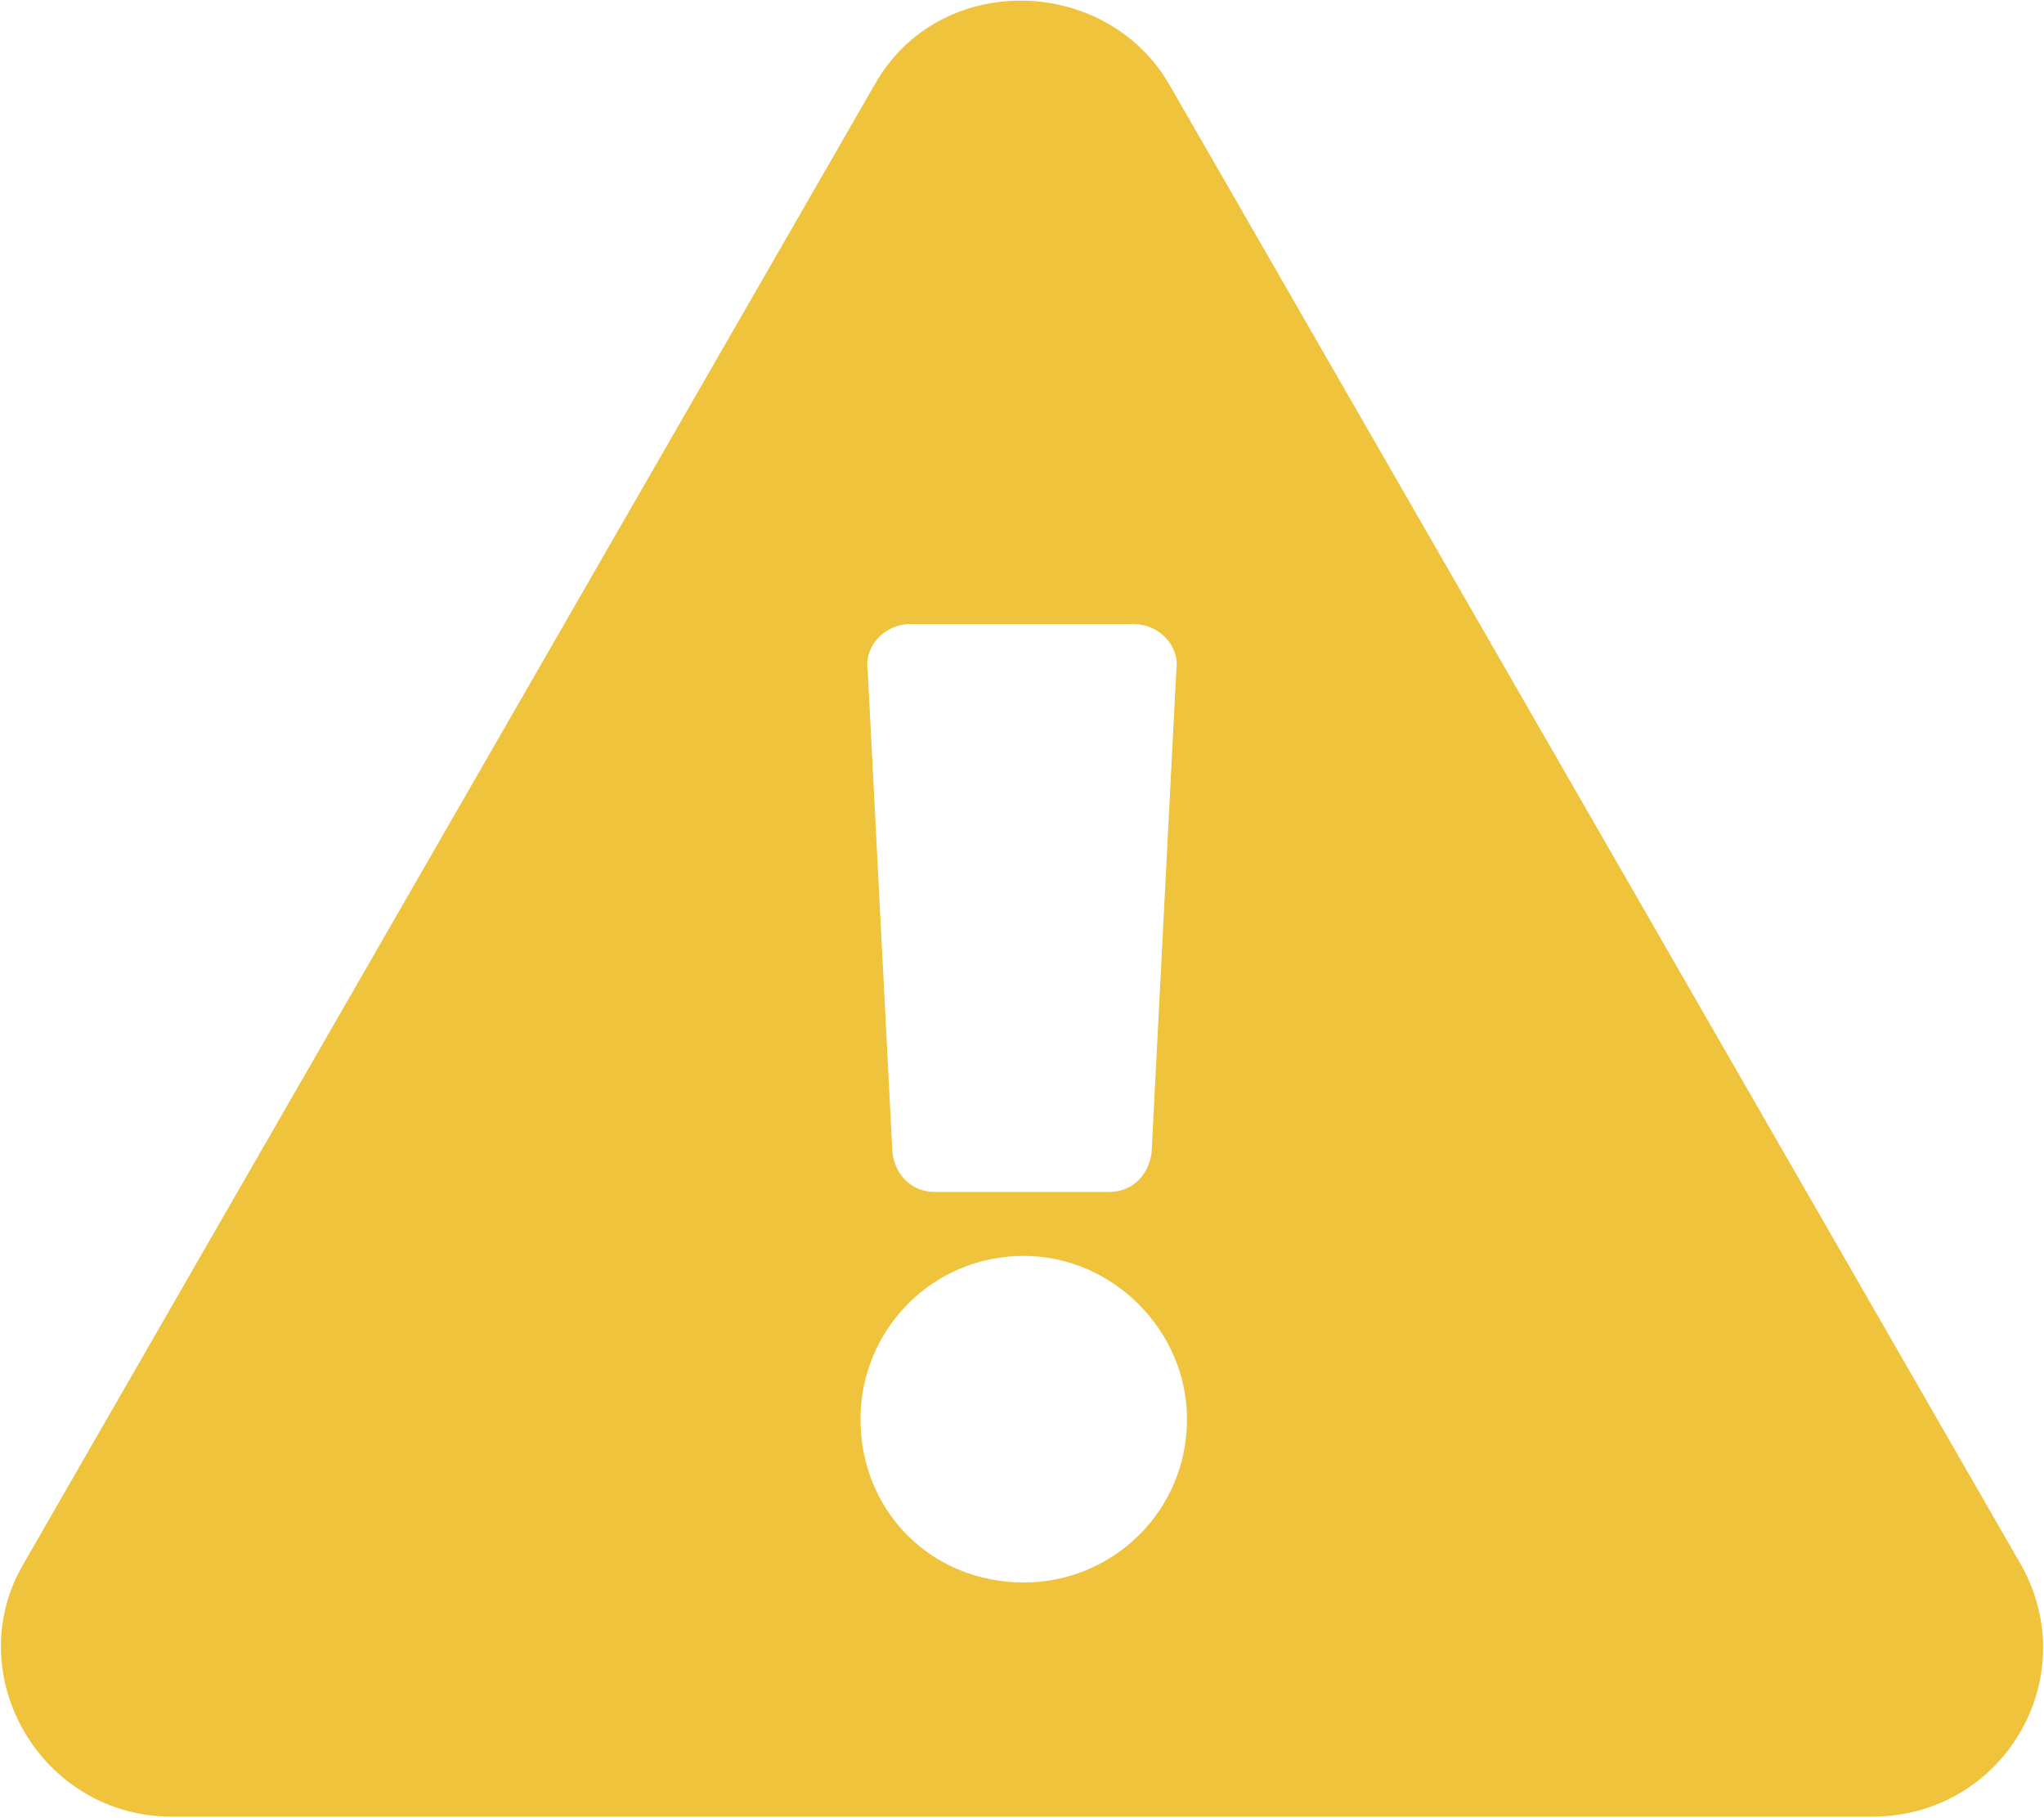
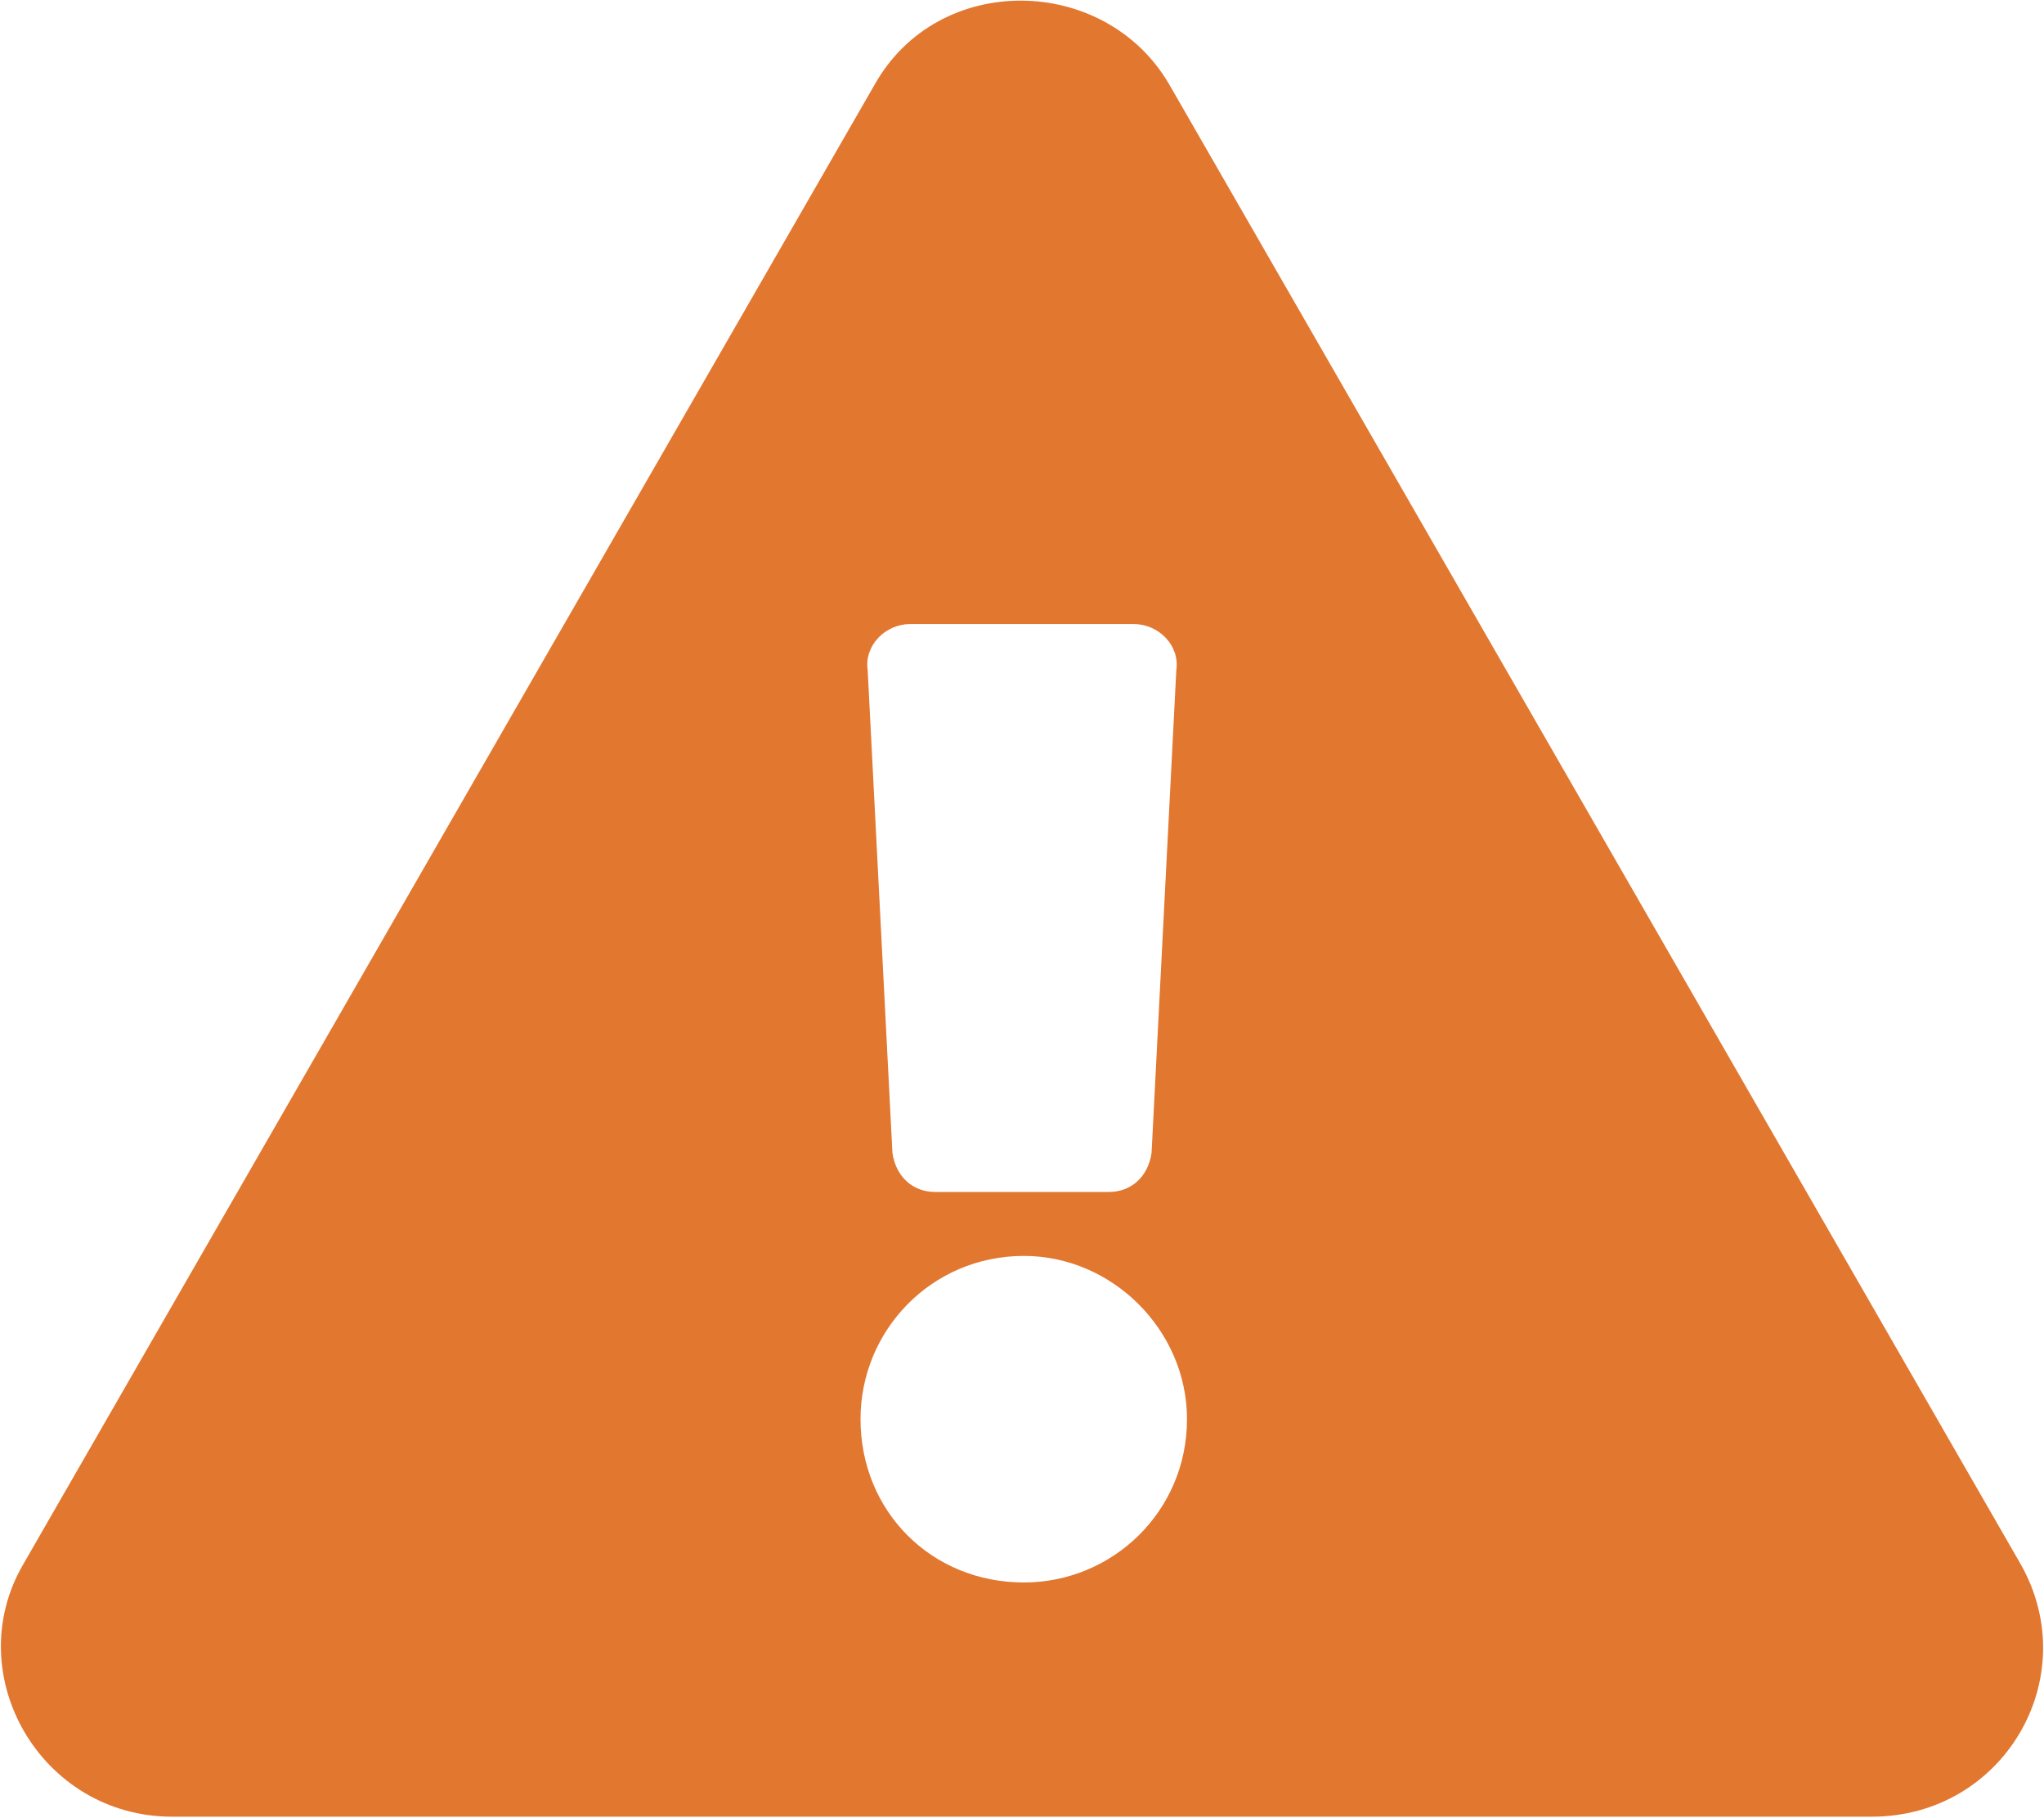
<svg xmlns="http://www.w3.org/2000/svg" width="18" height="16" viewBox="0 0 18 16" fill="none">
-   <path d="M17.797 13.775L10.297 0.744C9.734 -0.225 8.266 -0.256 7.703 0.744L0.203 13.775C-0.359 14.744 0.359 15.994 1.516 15.994H16.484C17.641 15.994 18.359 14.775 17.797 13.775ZM9.016 11.057C9.797 11.057 10.453 11.713 10.453 12.494C10.453 13.307 9.797 13.932 9.016 13.932C8.203 13.932 7.578 13.307 7.578 12.494C7.578 11.713 8.203 11.057 9.016 11.057ZM7.641 5.9C7.609 5.682 7.797 5.494 8.016 5.494H9.984C10.203 5.494 10.391 5.682 10.359 5.9L10.141 10.15C10.109 10.369 9.953 10.494 9.766 10.494H8.234C8.047 10.494 7.891 10.369 7.859 10.15L7.641 5.9Z" fill="#f0c33c" />
+   <path d="M17.797 13.775L10.297 0.744C9.734 -0.225 8.266 -0.256 7.703 0.744L0.203 13.775C-0.359 14.744 0.359 15.994 1.516 15.994H16.484C17.641 15.994 18.359 14.775 17.797 13.775ZM9.016 11.057C9.797 11.057 10.453 11.713 10.453 12.494C10.453 13.307 9.797 13.932 9.016 13.932C8.203 13.932 7.578 13.307 7.578 12.494C7.578 11.713 8.203 11.057 9.016 11.057ZM7.641 5.9C7.609 5.682 7.797 5.494 8.016 5.494H9.984C10.203 5.494 10.391 5.682 10.359 5.9L10.141 10.15C10.109 10.369 9.953 10.494 9.766 10.494H8.234C8.047 10.494 7.891 10.369 7.859 10.15L7.641 5.9Z" fill="#E27730" />
</svg>
